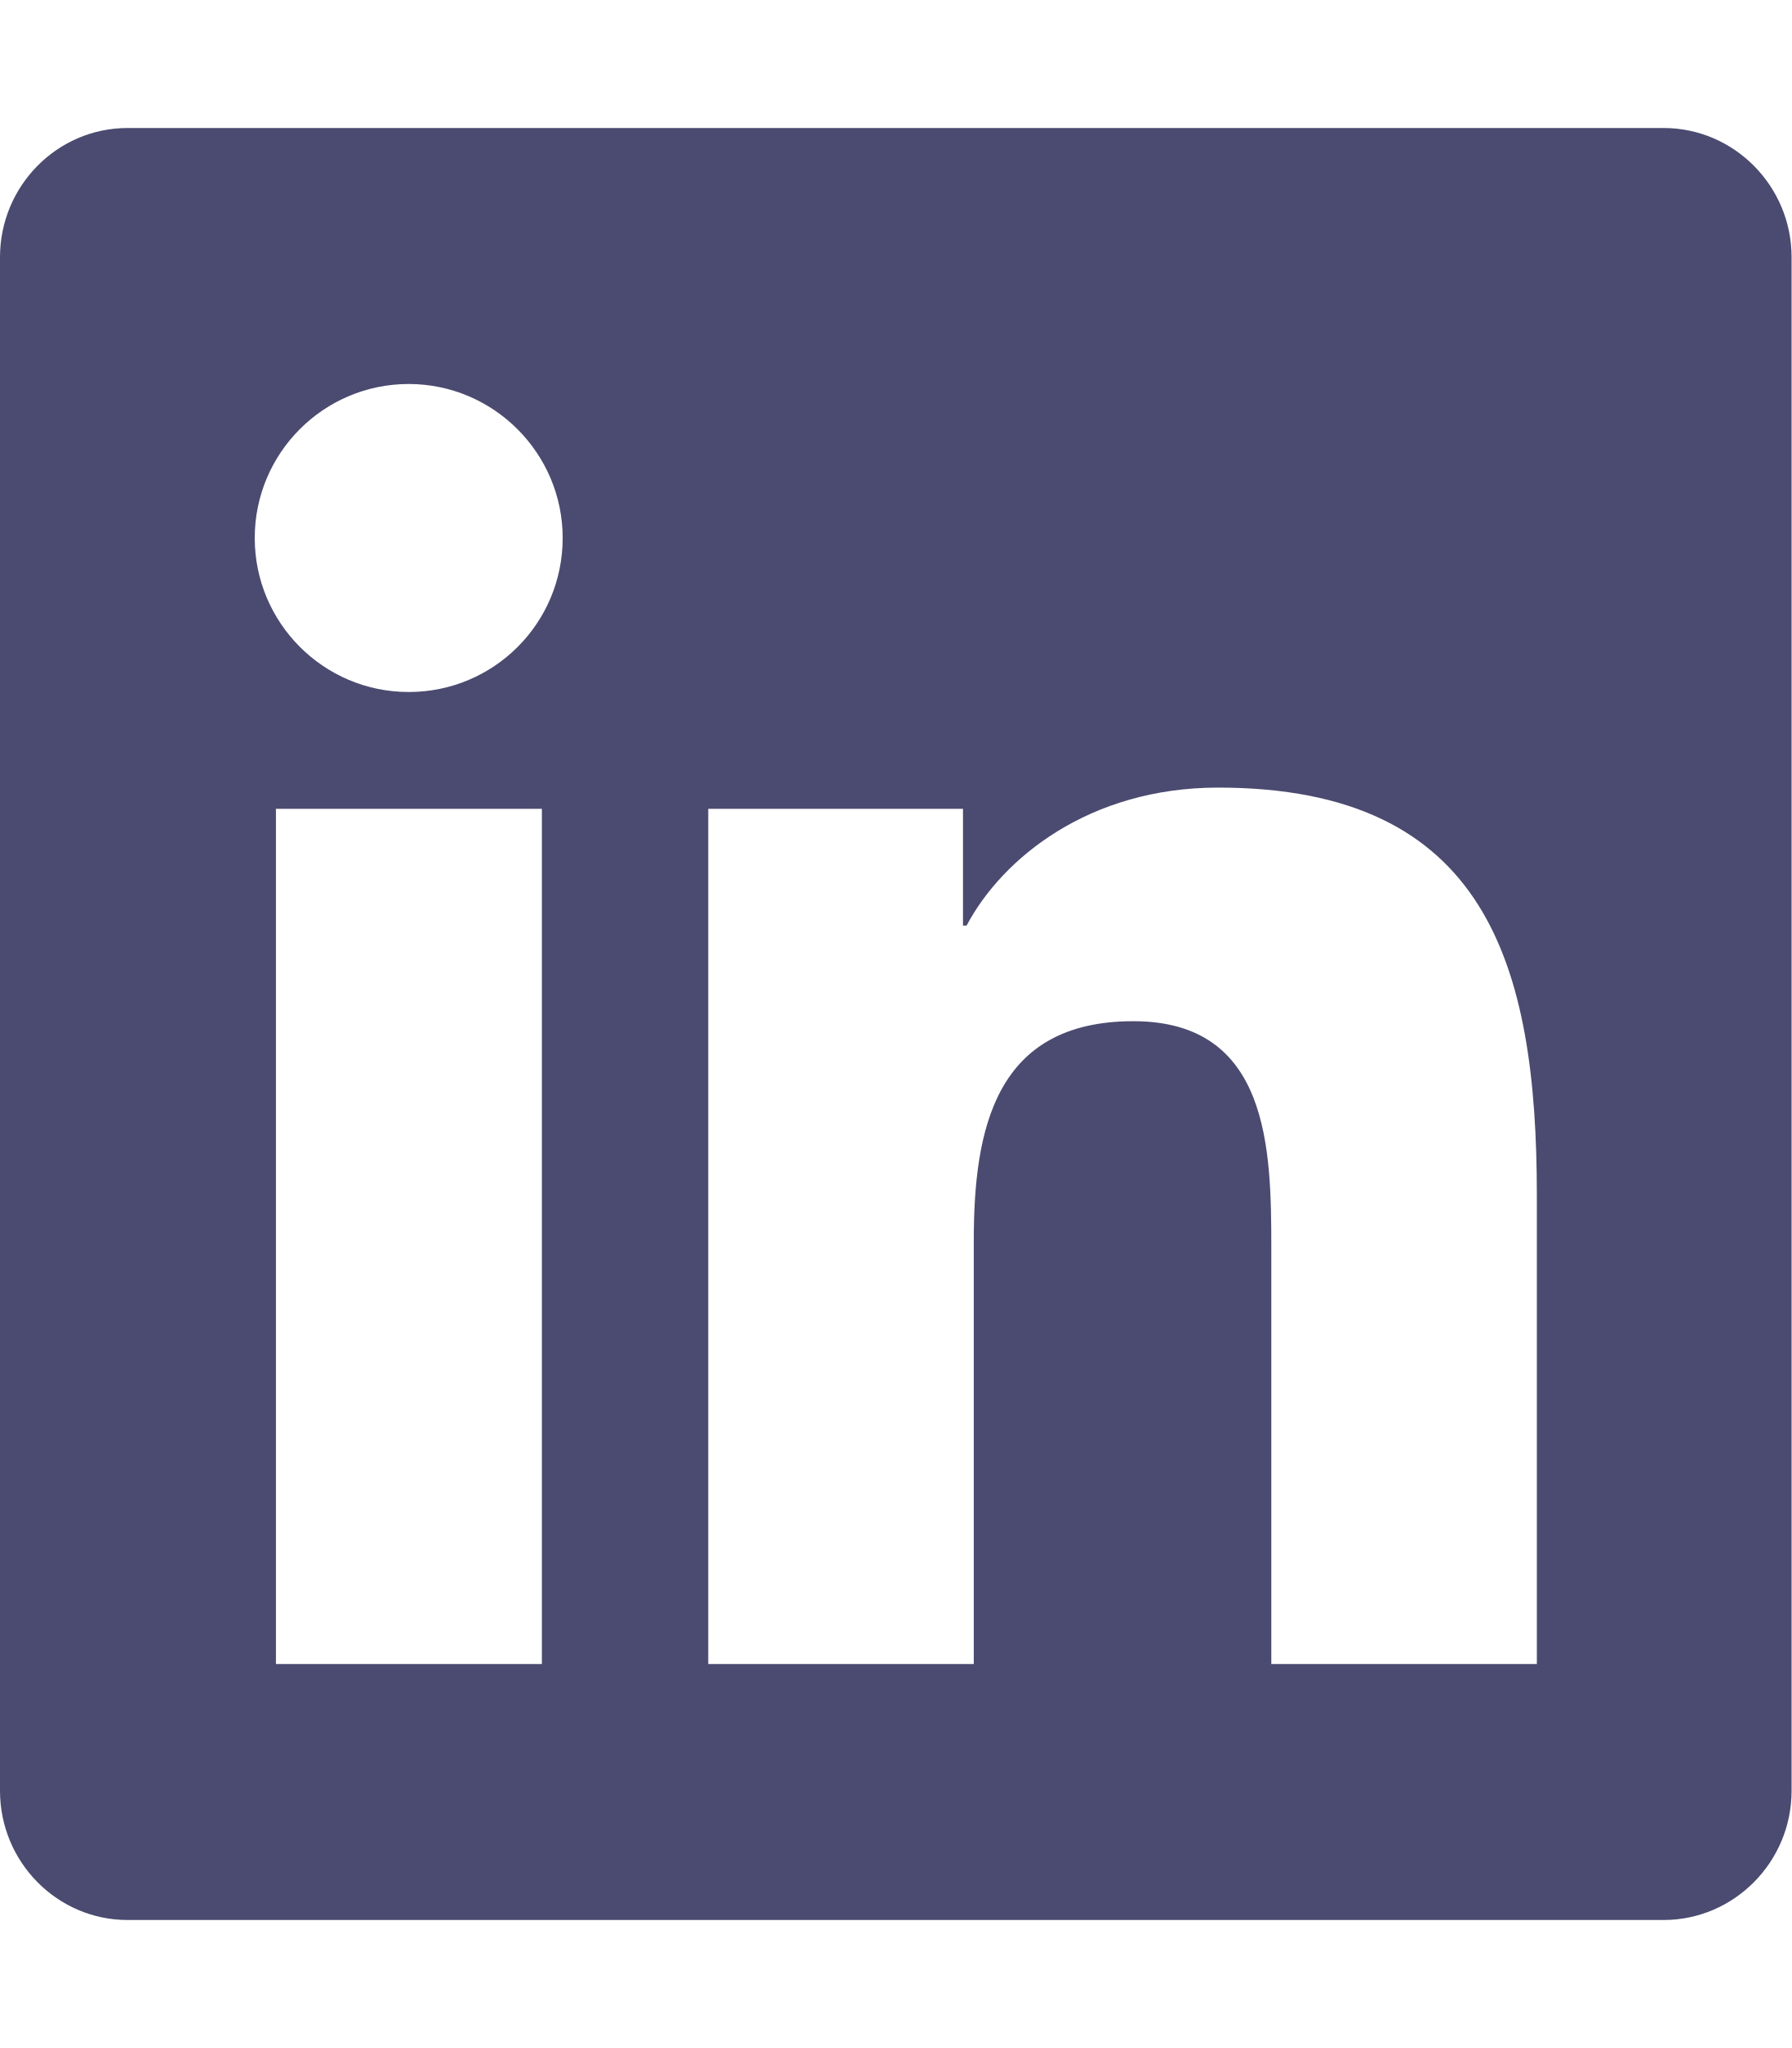
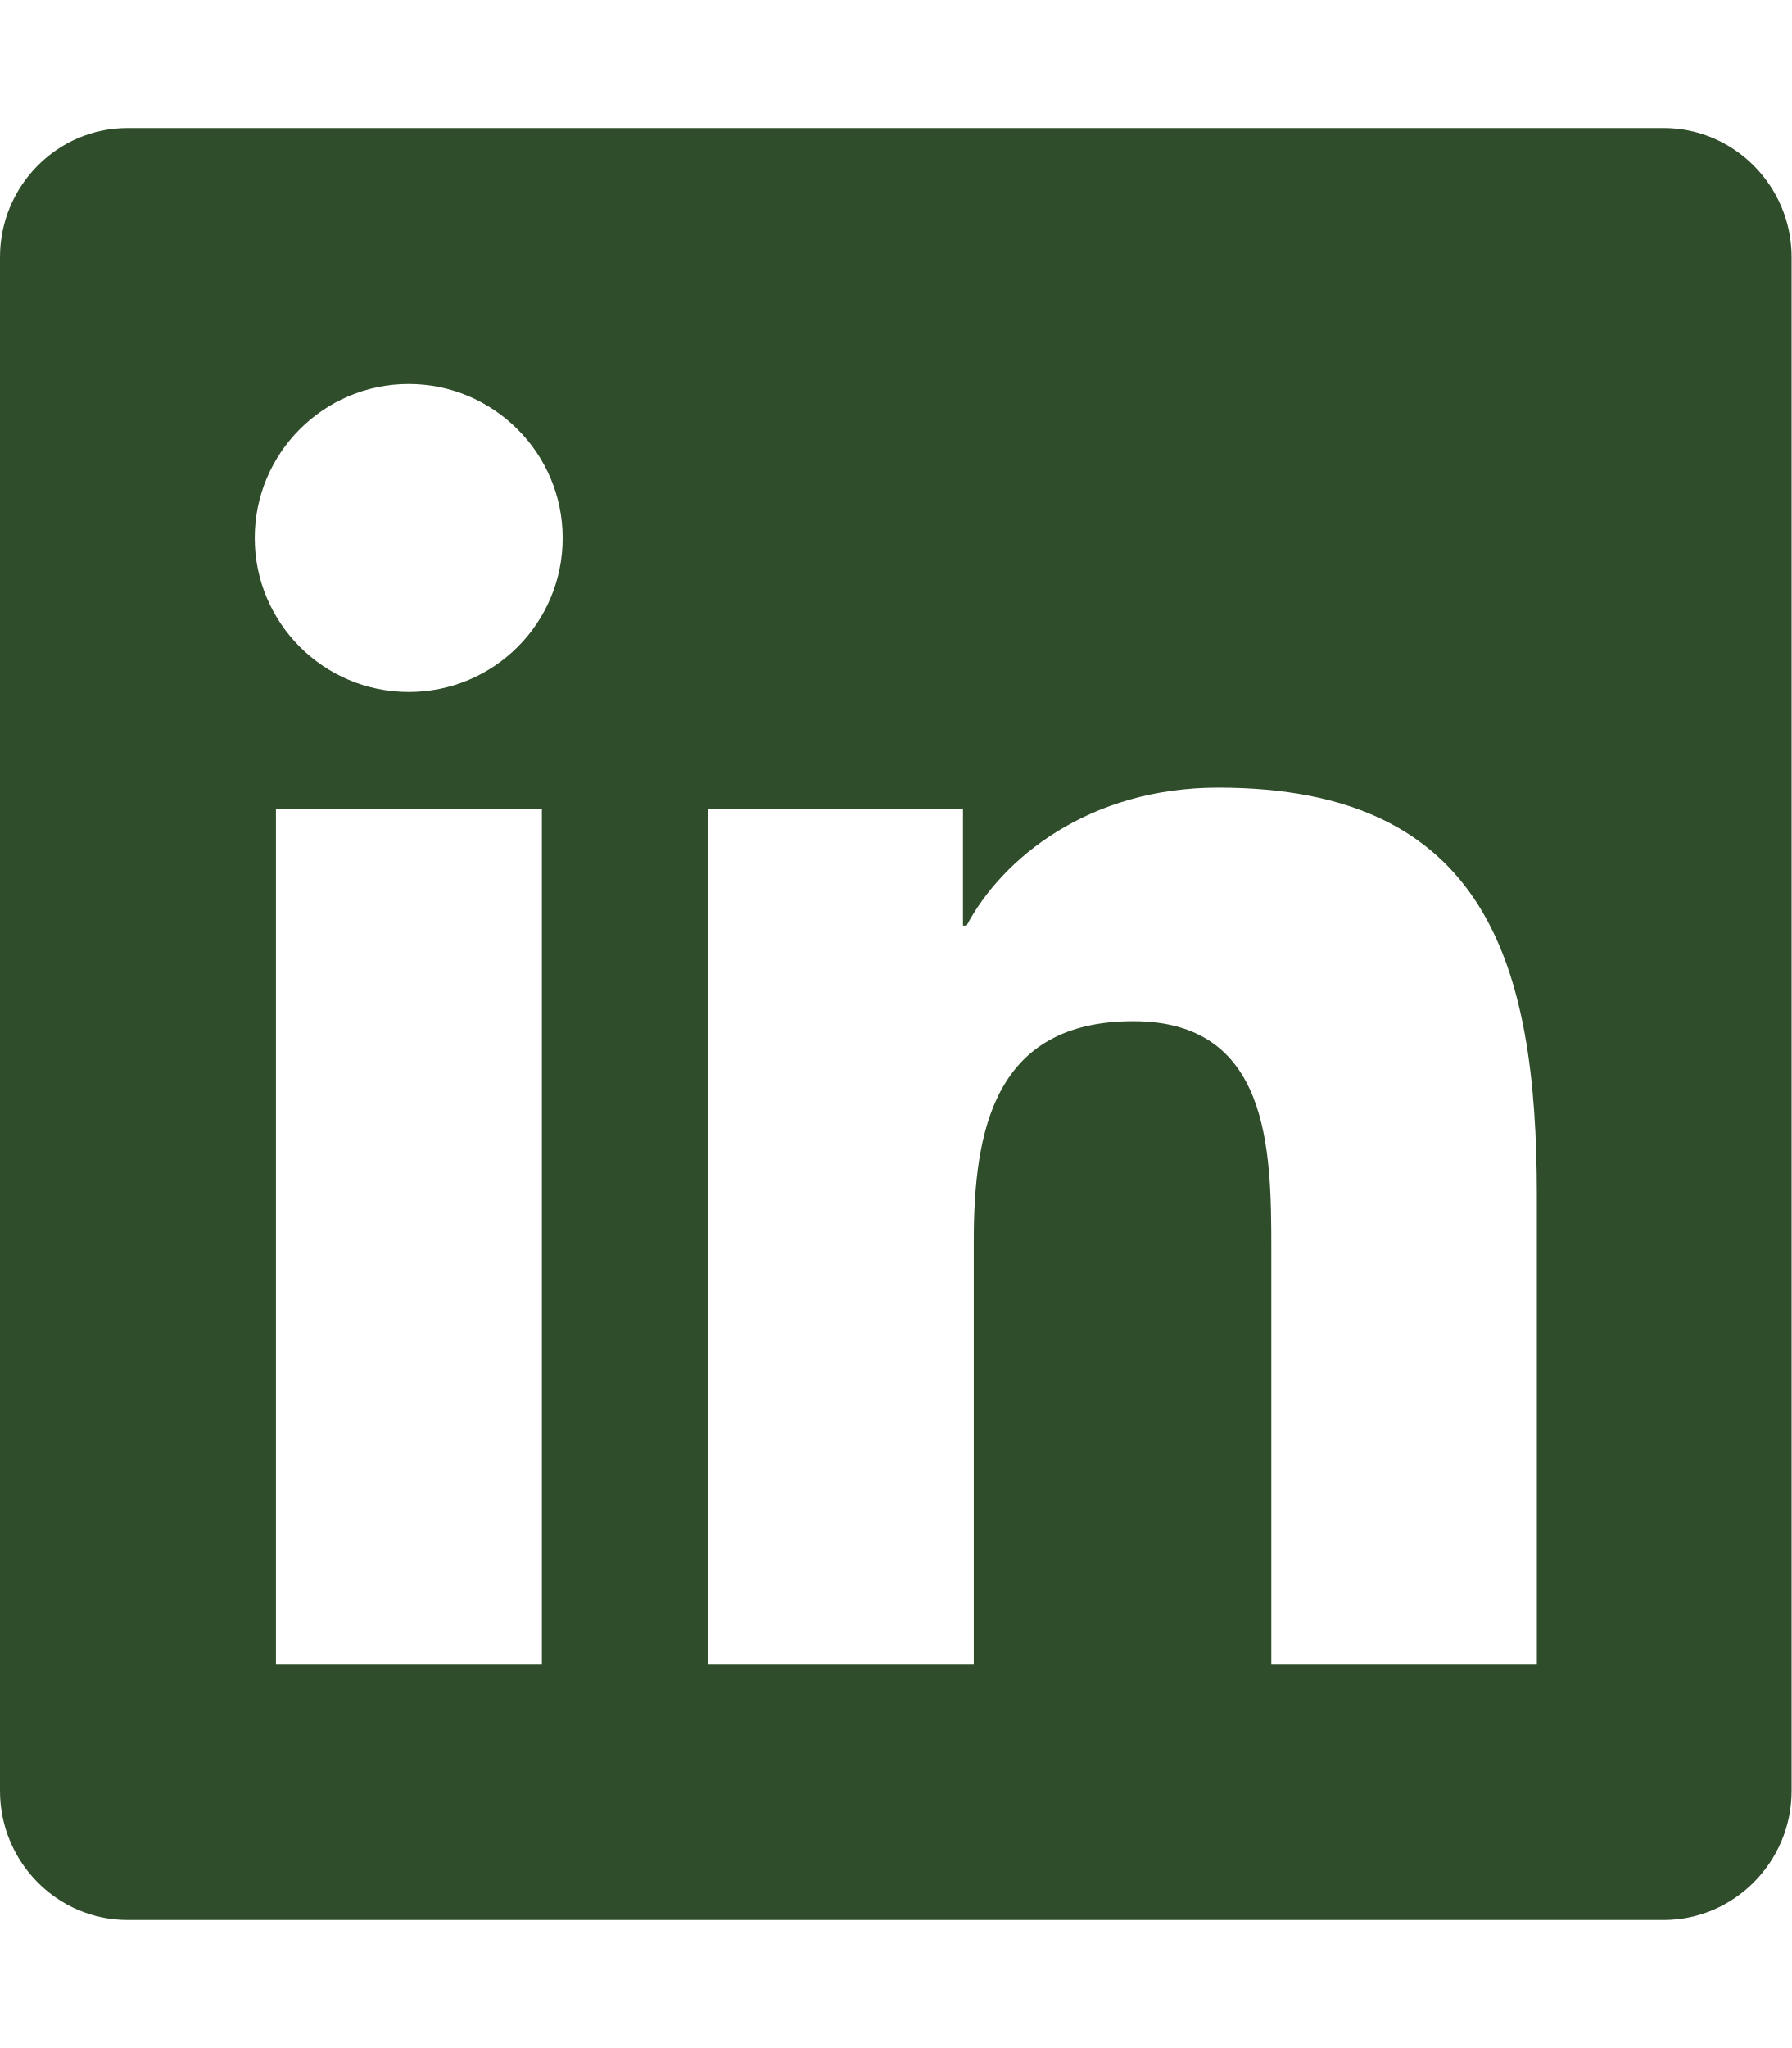
<svg xmlns="http://www.w3.org/2000/svg" version="1.0" viewBox="0 0 448 512" aria-hidden="true">
  <g id="LinkedIn2_layer">
-     <path d="M416 32H31.9C14.3 32 0 46.5 0 64.3v383.4C0 465.5 14.3 480 31.9 480H416c17.6 0 32-14.5 32-32.3V64.3c0-17.8-14.4-32.3-32-32.3zM135.4 416H69V202.2h66.5V416zm-33.2-243c-21.3 0-38.5-17.3-38.5-38.5S80.9 96 102.2 96c21.2 0 38.5 17.3 38.5 38.5 0 21.3-17.2 38.5-38.5 38.5zm282.1 243h-66.4V312c0-24.8-.5-56.7-34.5-56.7-34.6 0-39.9 27-39.9 54.9V416h-66.4V202.2h63.7v29.2h.9c8.9-16.8 30.6-34.5 62.9-34.5 67.2 0 79.7 44.3 79.7 101.9V416z" fill="#4b4b71" />
+     <path d="M416 32H31.9C14.3 32 0 46.5 0 64.3v383.4C0 465.5 14.3 480 31.9 480H416c17.6 0 32-14.5 32-32.3V64.3c0-17.8-14.4-32.3-32-32.3zM135.4 416H69V202.2h66.5V416zm-33.2-243c-21.3 0-38.5-17.3-38.5-38.5S80.9 96 102.2 96c21.2 0 38.5 17.3 38.5 38.5 0 21.3-17.2 38.5-38.5 38.5zm282.1 243h-66.4V312c0-24.8-.5-56.7-34.5-56.7-34.6 0-39.9 27-39.9 54.9V416h-66.4V202.2h63.7v29.2h.9c8.9-16.8 30.6-34.5 62.9-34.5 67.2 0 79.7 44.3 79.7 101.9V416z" fill="#2f4d2a" />
  </g>
</svg>
